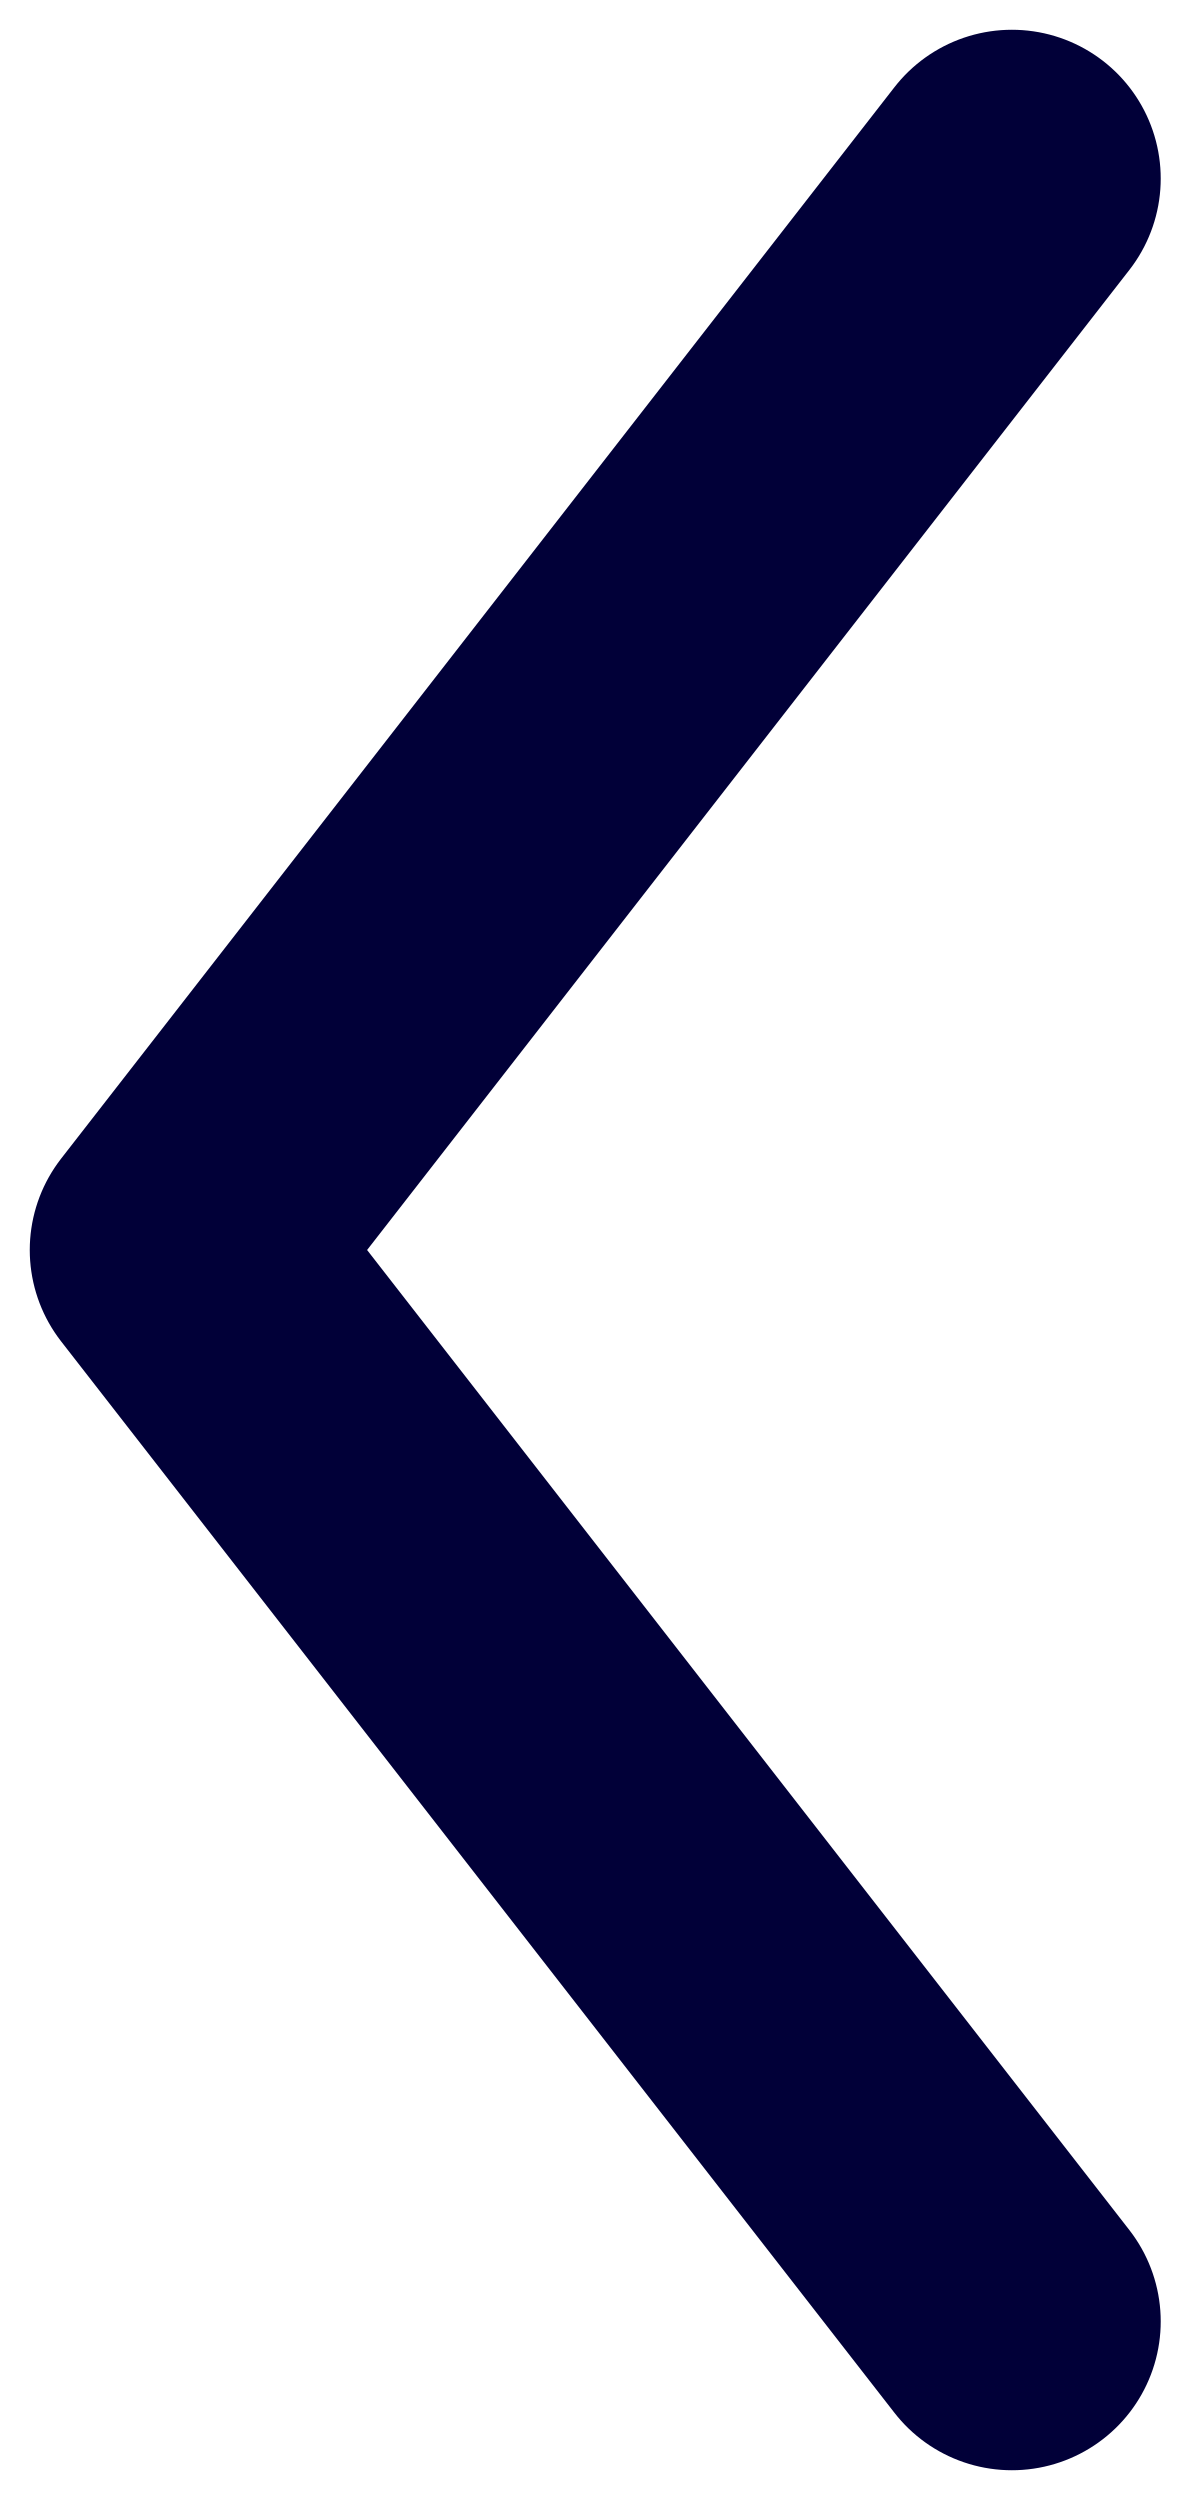
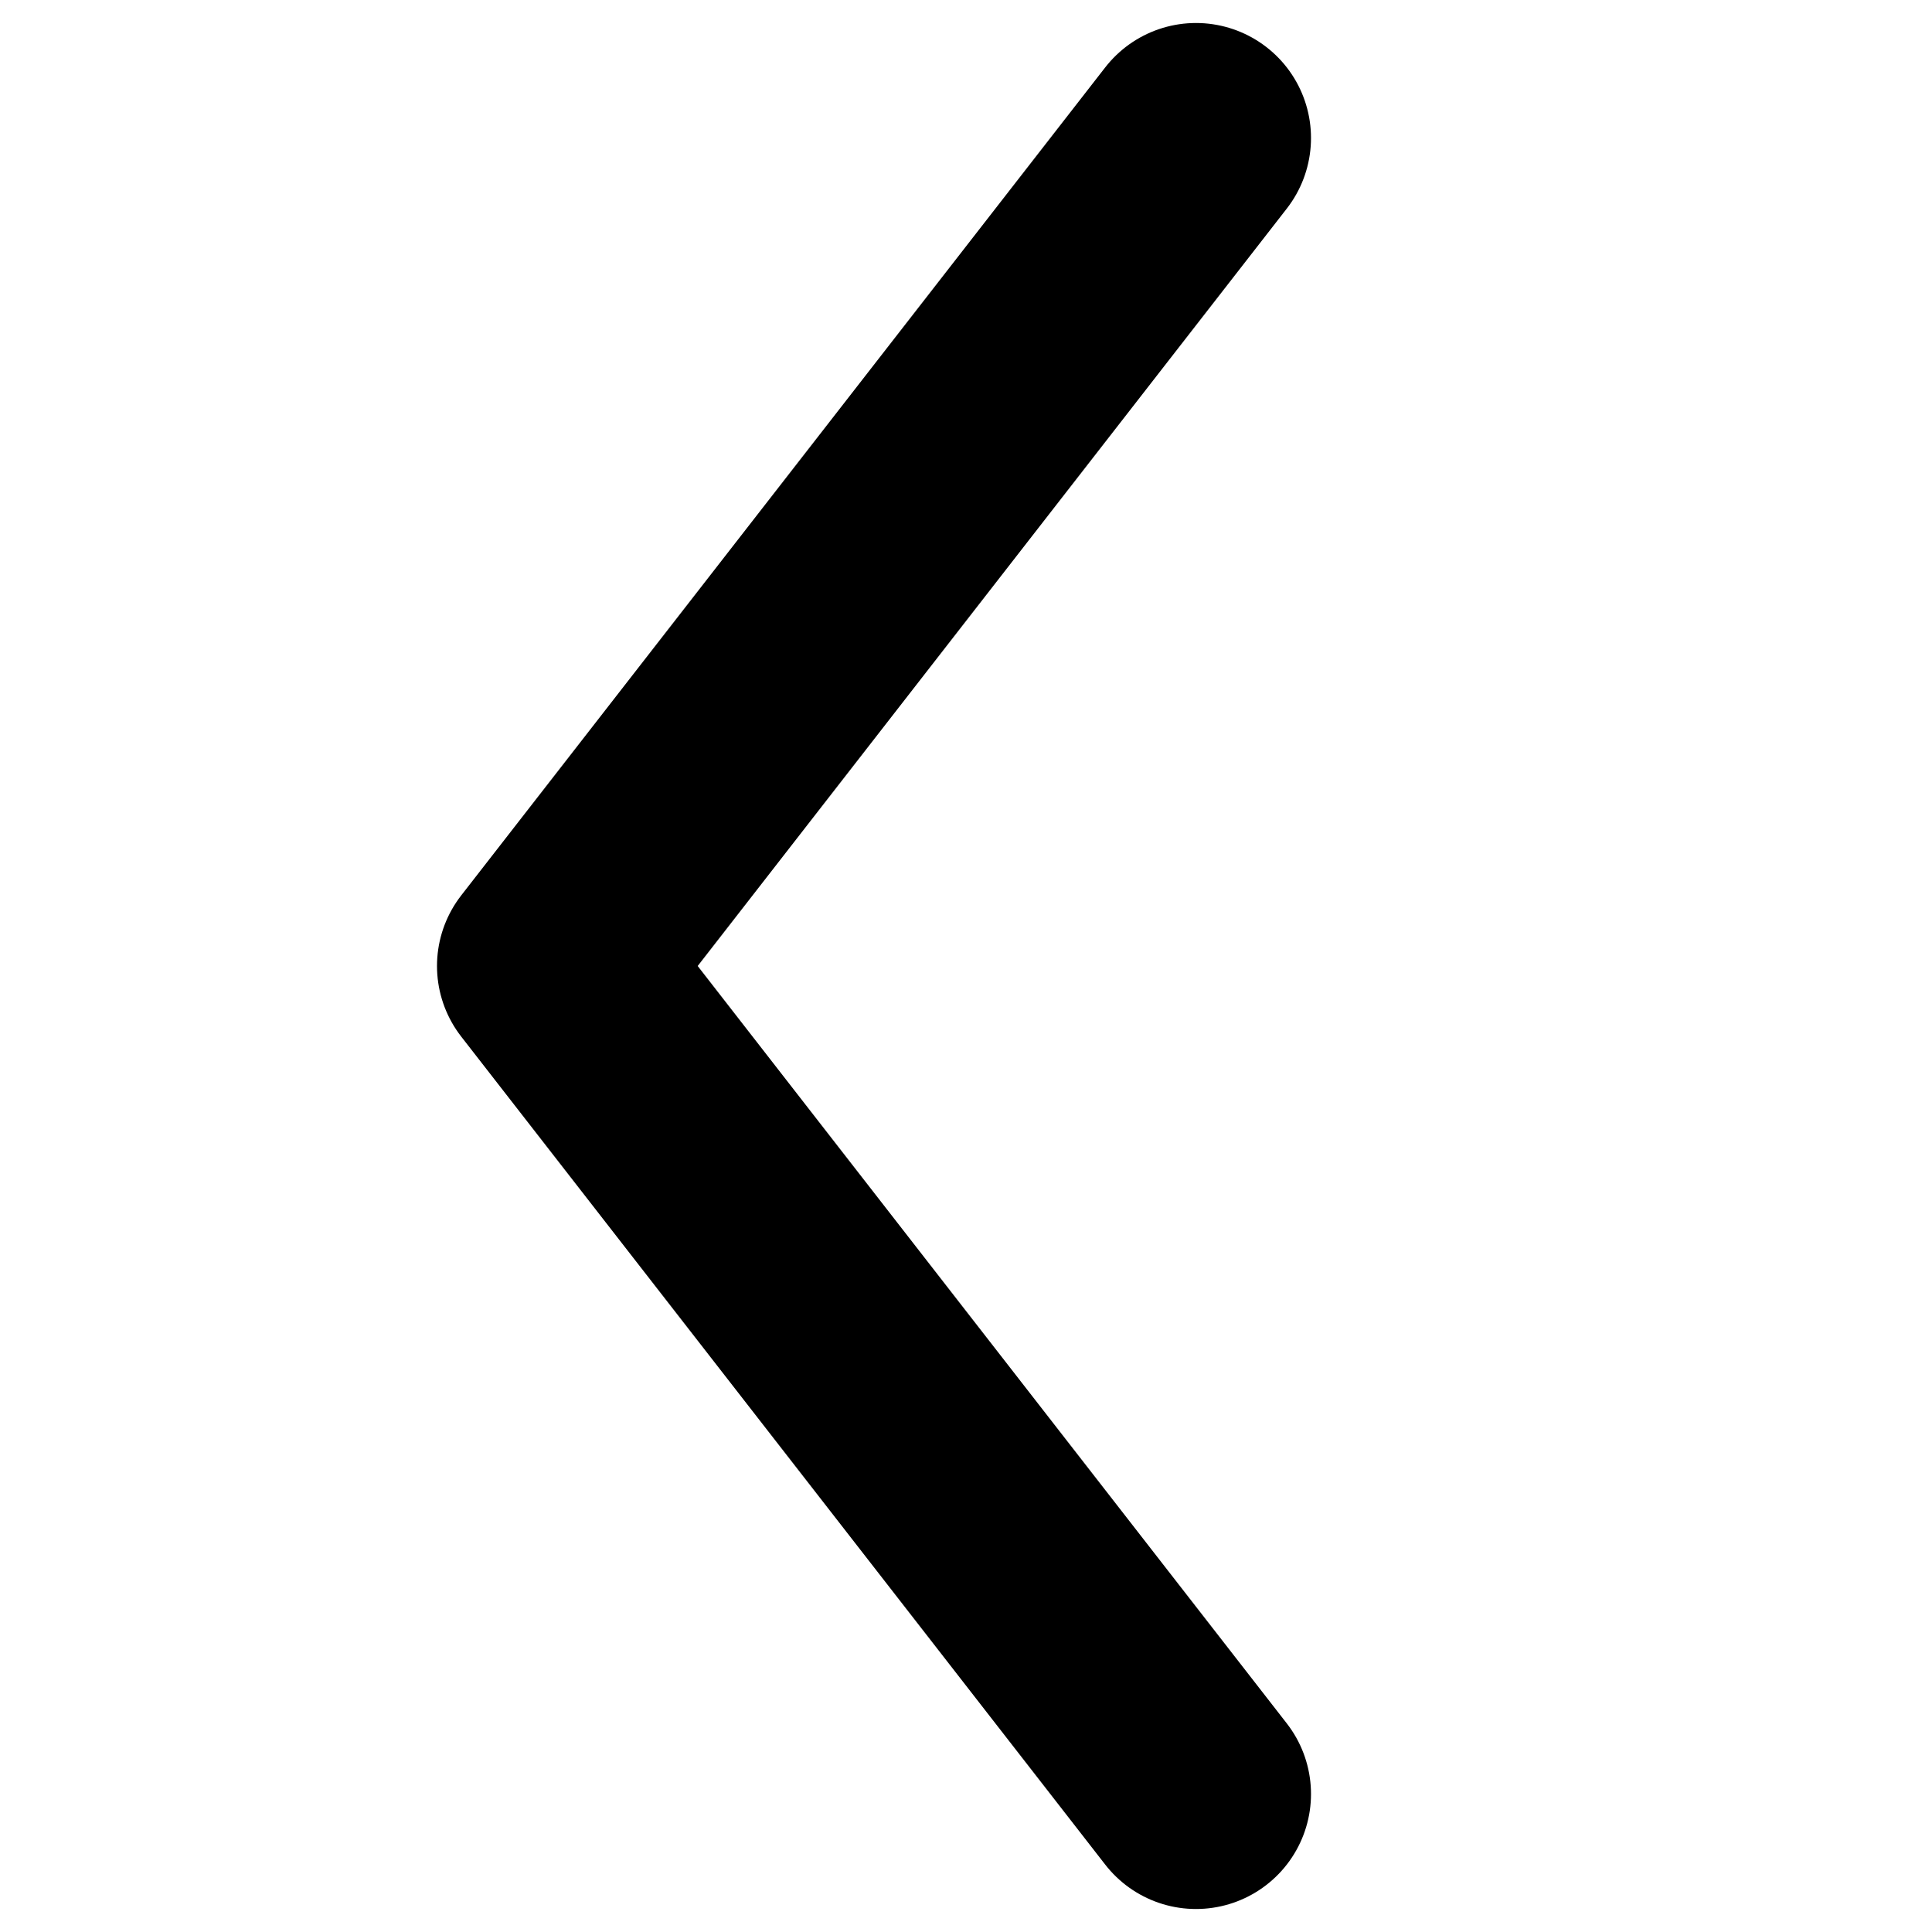
- <svg xmlns="http://www.w3.org/2000/svg" width="20" height="42" viewBox="0 0 20 42" fill="none">
-   <path d="M17 3L3 21L17 39" stroke="#010038" stroke-width="5" stroke-linecap="round" stroke-linejoin="round" />
+ <svg xmlns="http://www.w3.org/2000/svg" width="42" height="42" viewBox="0 0 42 42" fill="none">
+   <path d="M26 39L12 21L26 3" stroke="black" stroke-width="5" stroke-linecap="round" stroke-linejoin="round" />
</svg>
